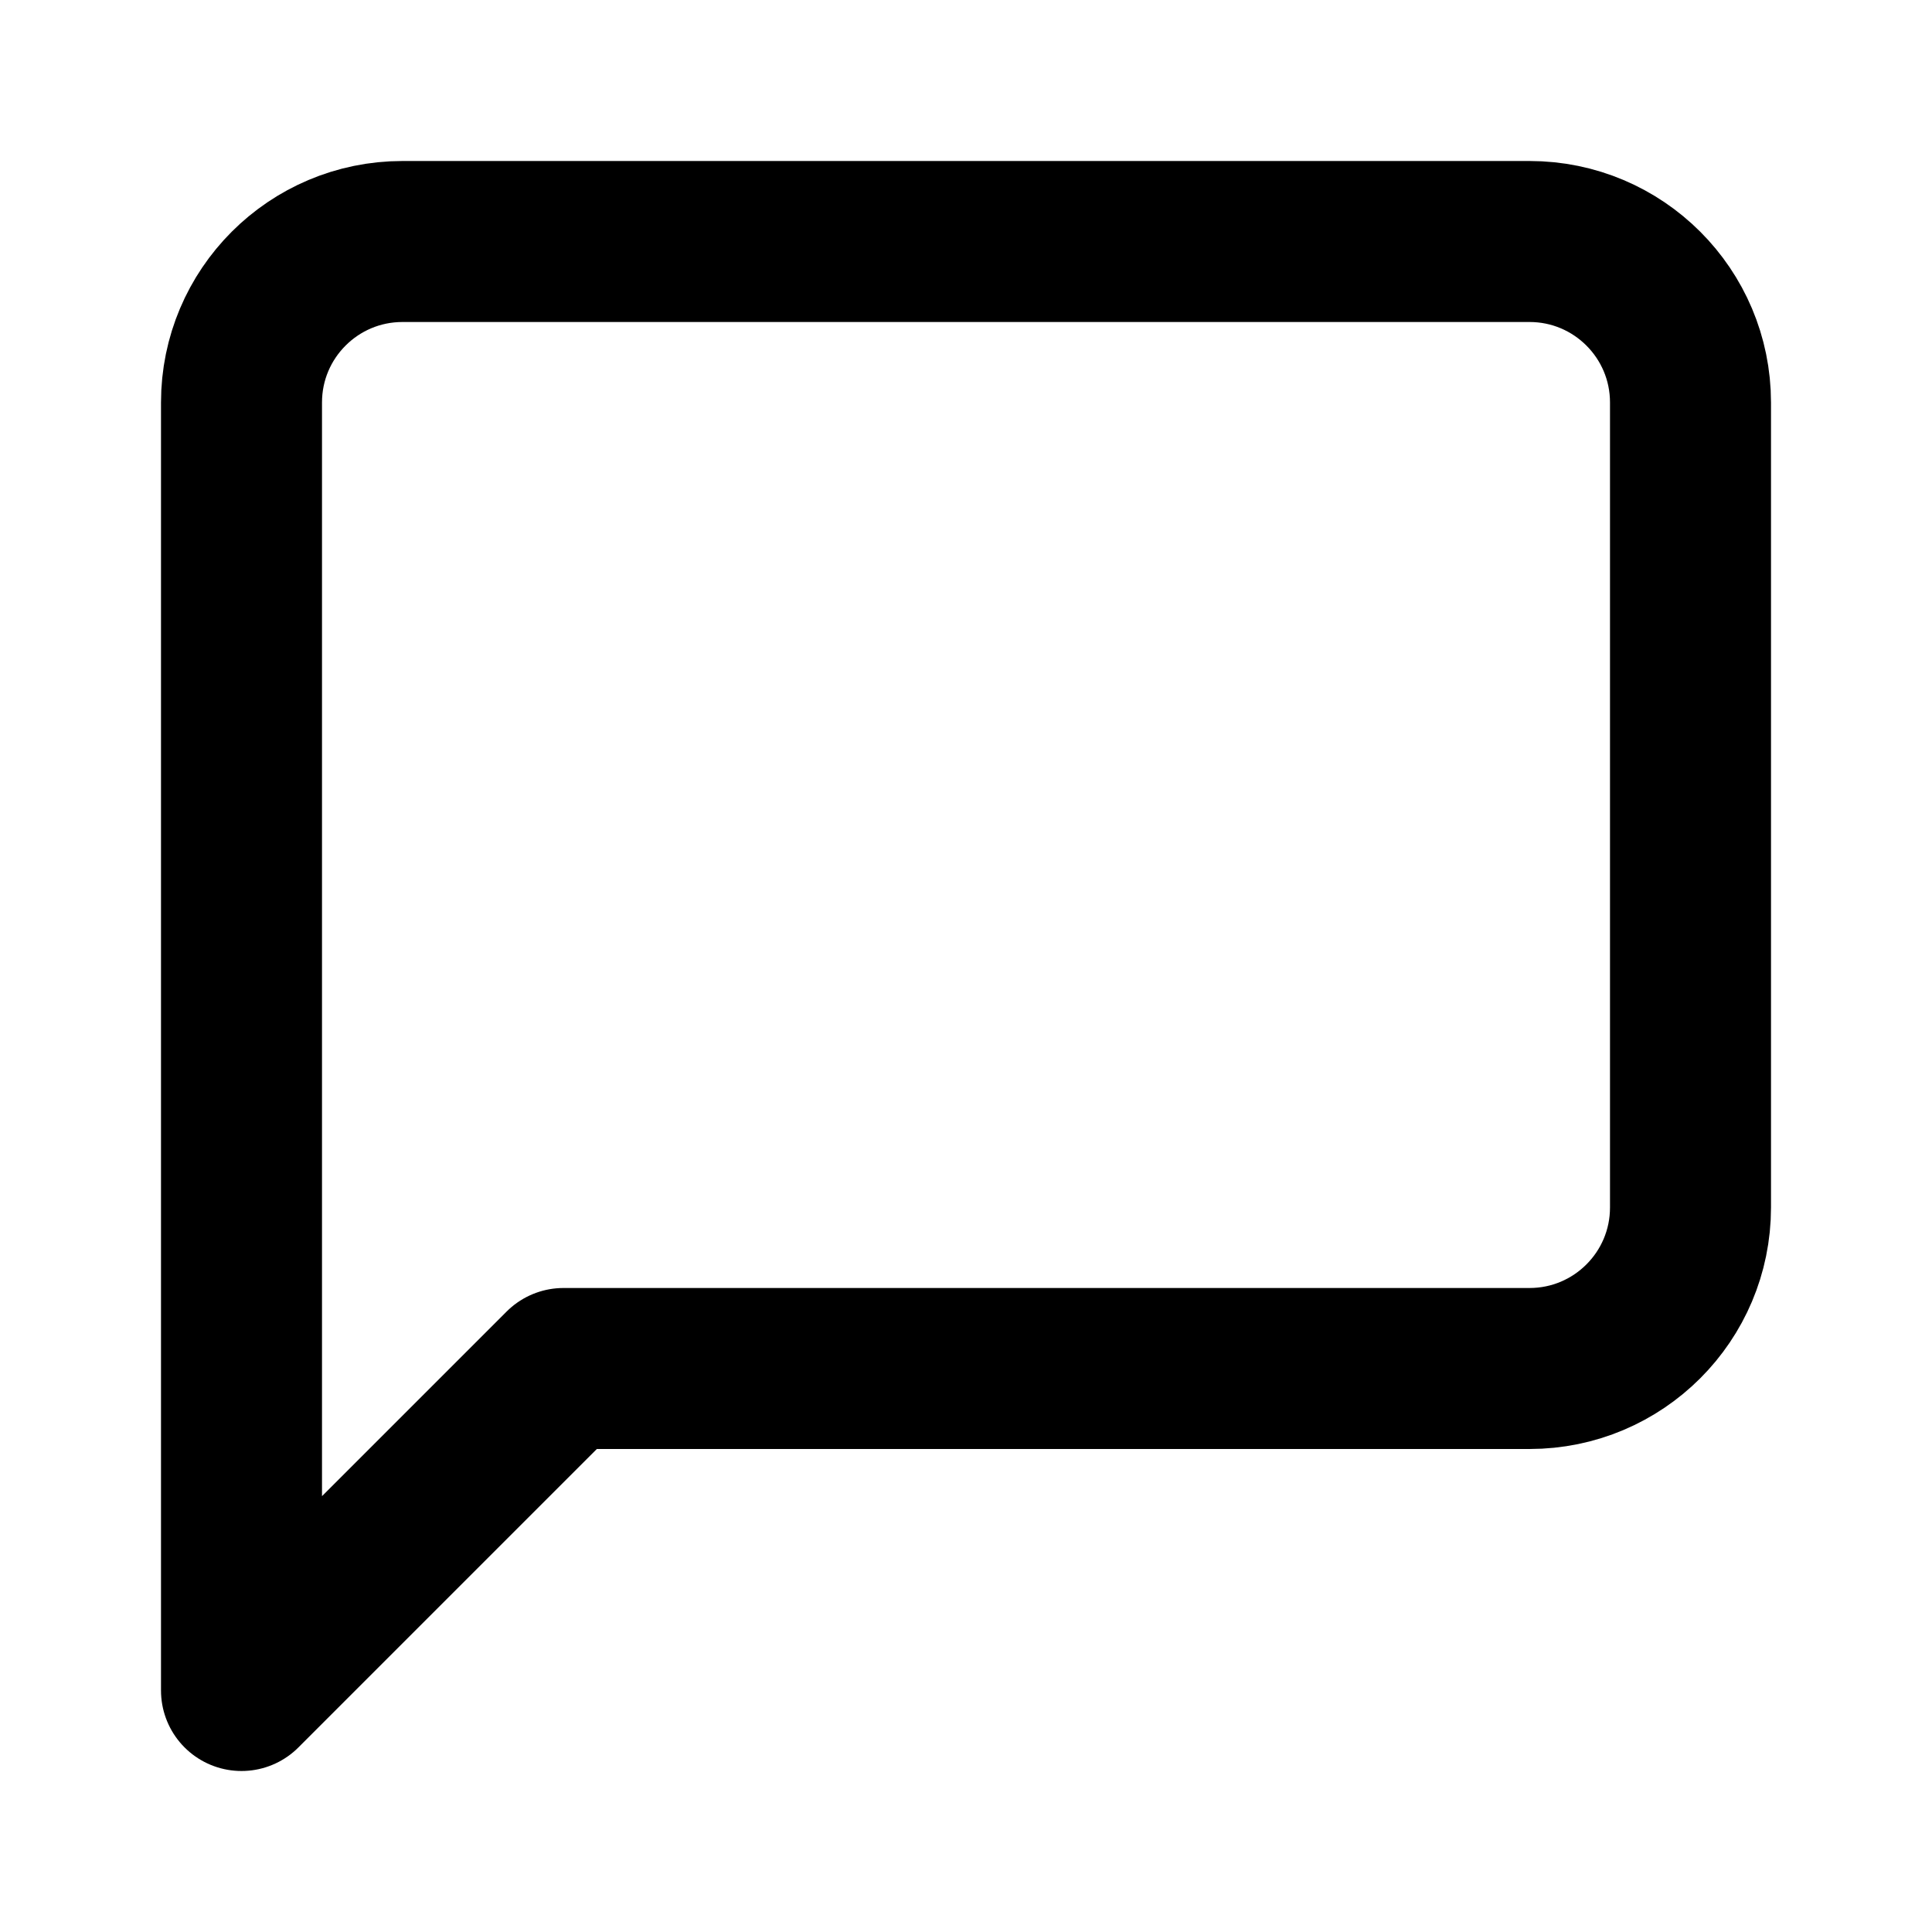
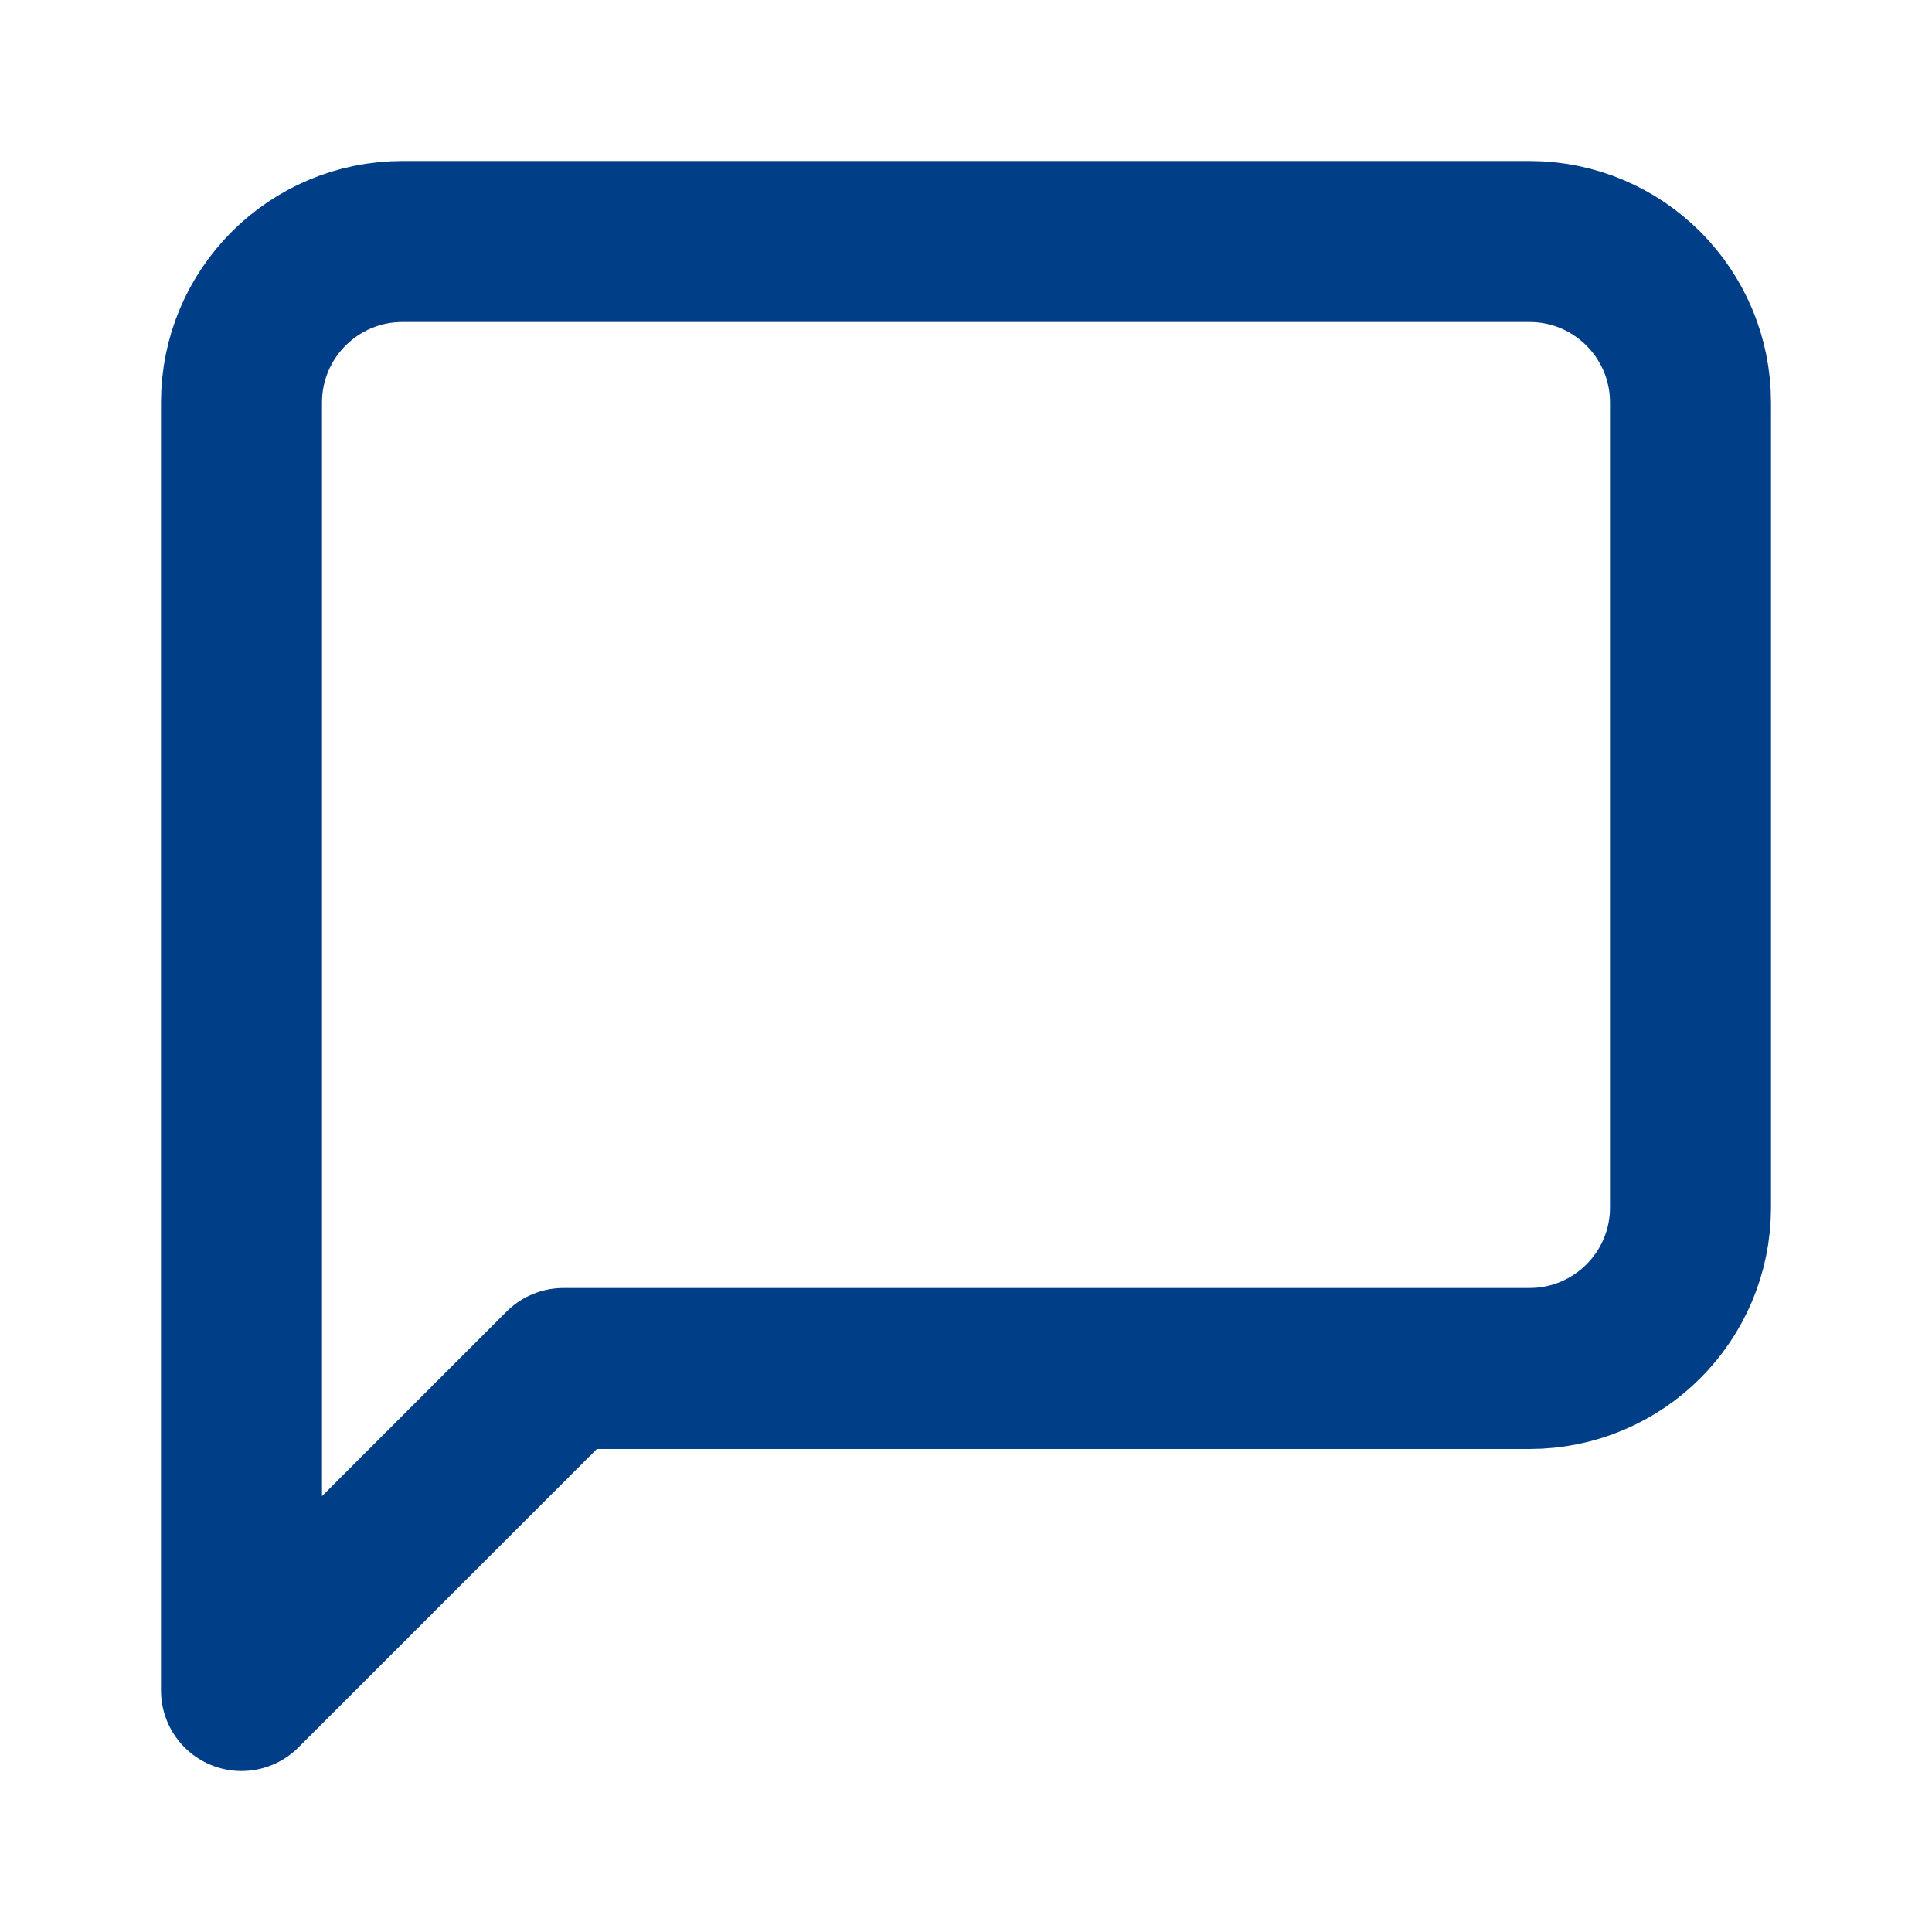
- <svg xmlns="http://www.w3.org/2000/svg" width="24" height="24" viewBox="0 0 24 24" fill="none" stroke="currentColor" stroke-width="2" stroke-linecap="round" stroke-linejoin="round">
+ <svg xmlns="http://www.w3.org/2000/svg" width="24" height="24" viewBox="0 0 24 24" fill="none" stroke="#003F87" stroke-width="2" stroke-linecap="round" stroke-linejoin="round">
  <path d="M21 15a2 2 0 0 1-2 2H7l-4 4V5a2 2 0 0 1 2-2h14a2 2 0 0 1 2 2z" />
</svg>
